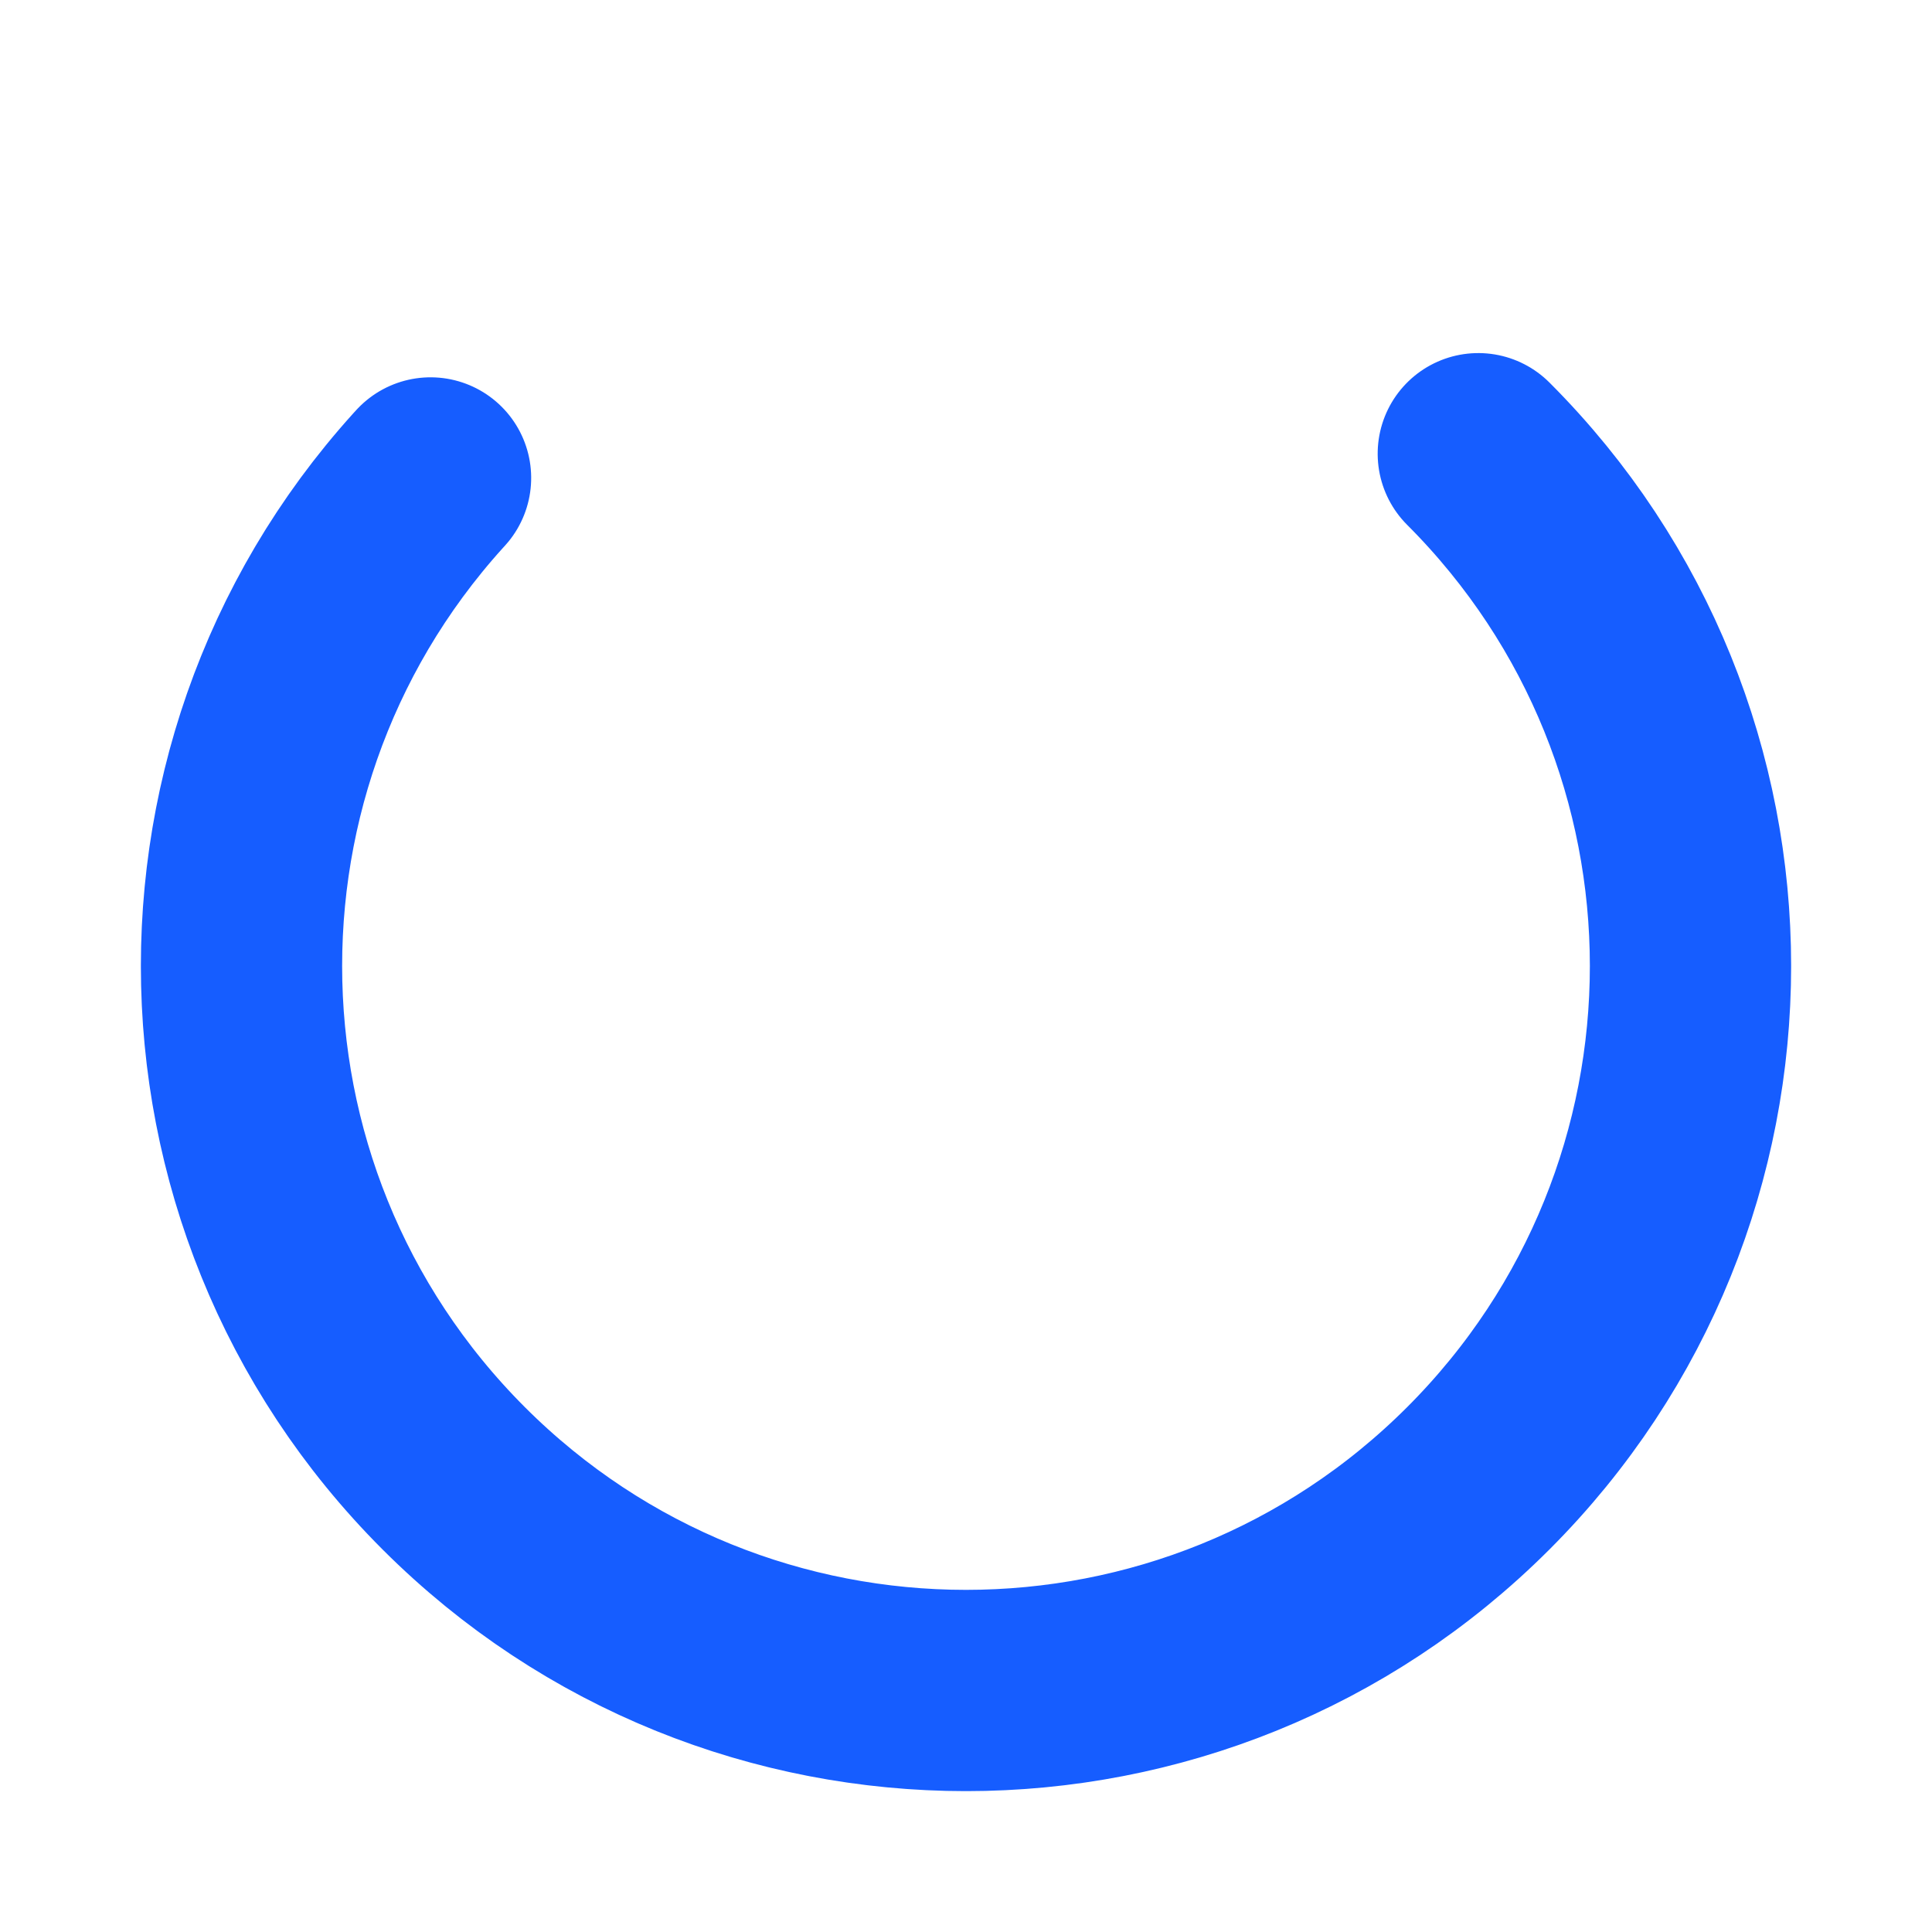
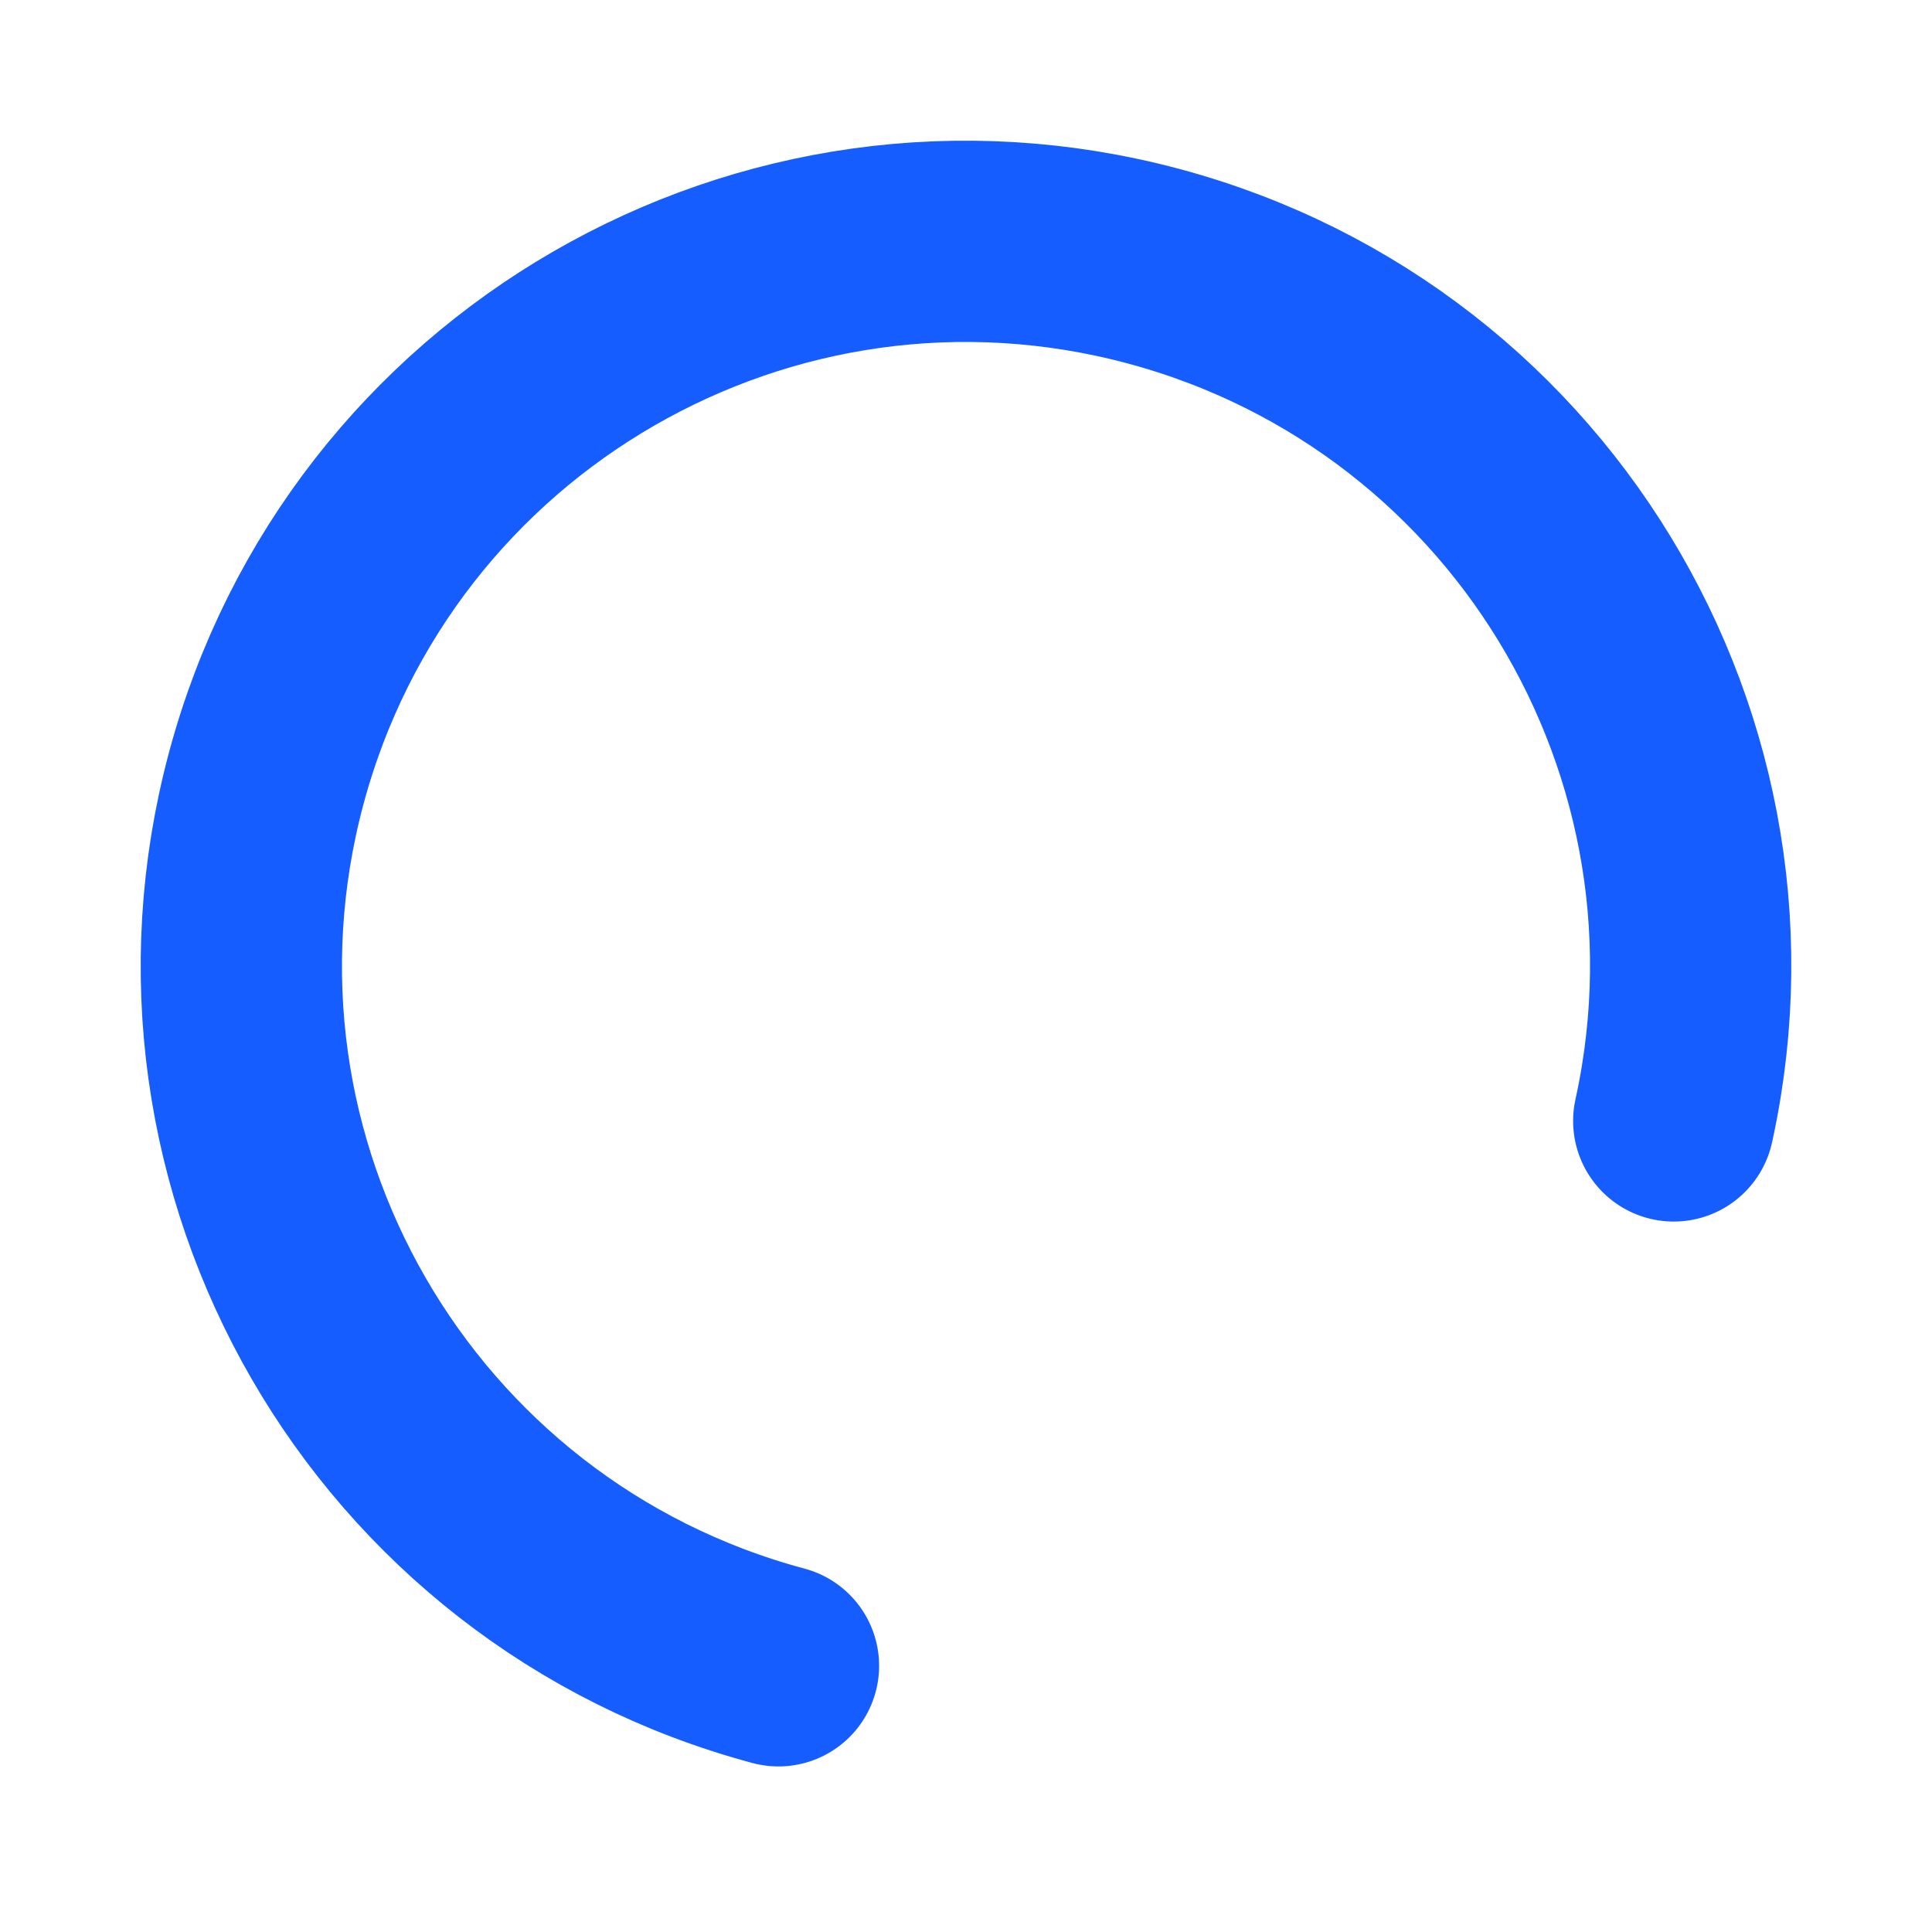
<svg xmlns="http://www.w3.org/2000/svg" viewBox="0 0 24 24">
-   <g transform="rotate(315 12 12)">
+   <g transform="rotate(105 12 12)">
    <circle cx="12" cy="12" r="9" fill="none" stroke="#165DFF" stroke-width="2.5" stroke-linecap="round" stroke-dasharray="42 16" />
  </g>
</svg>
